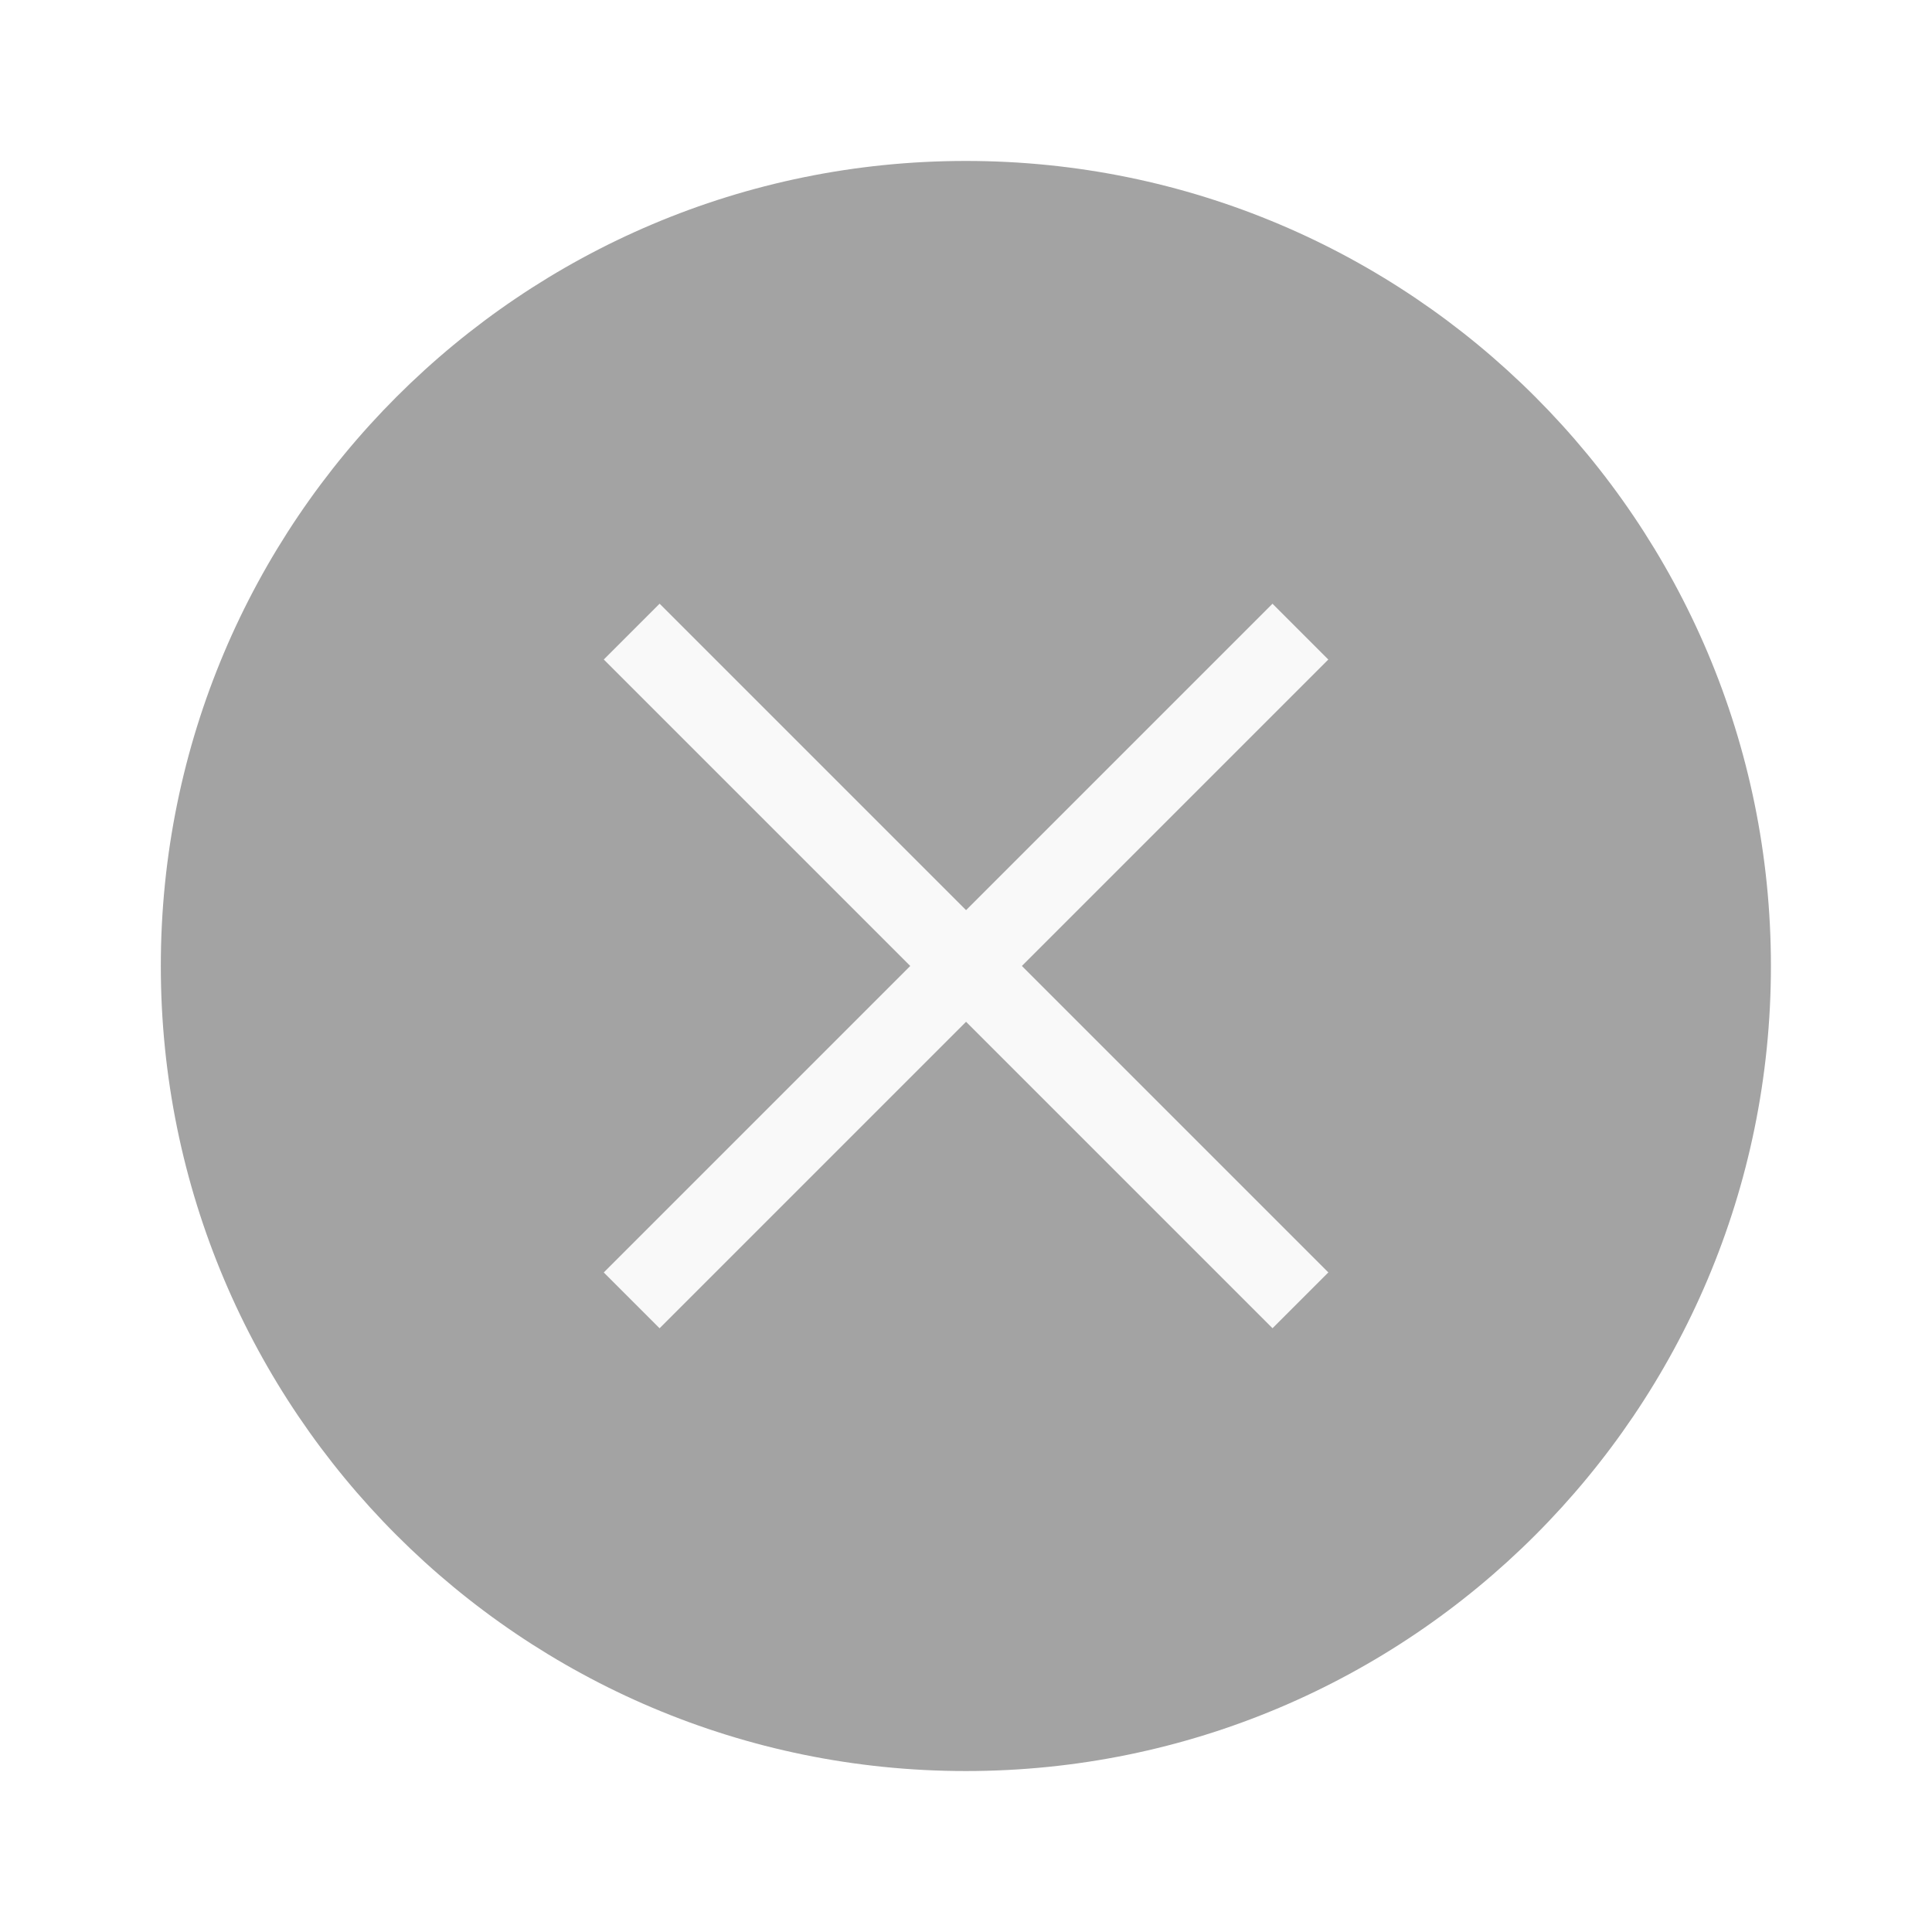
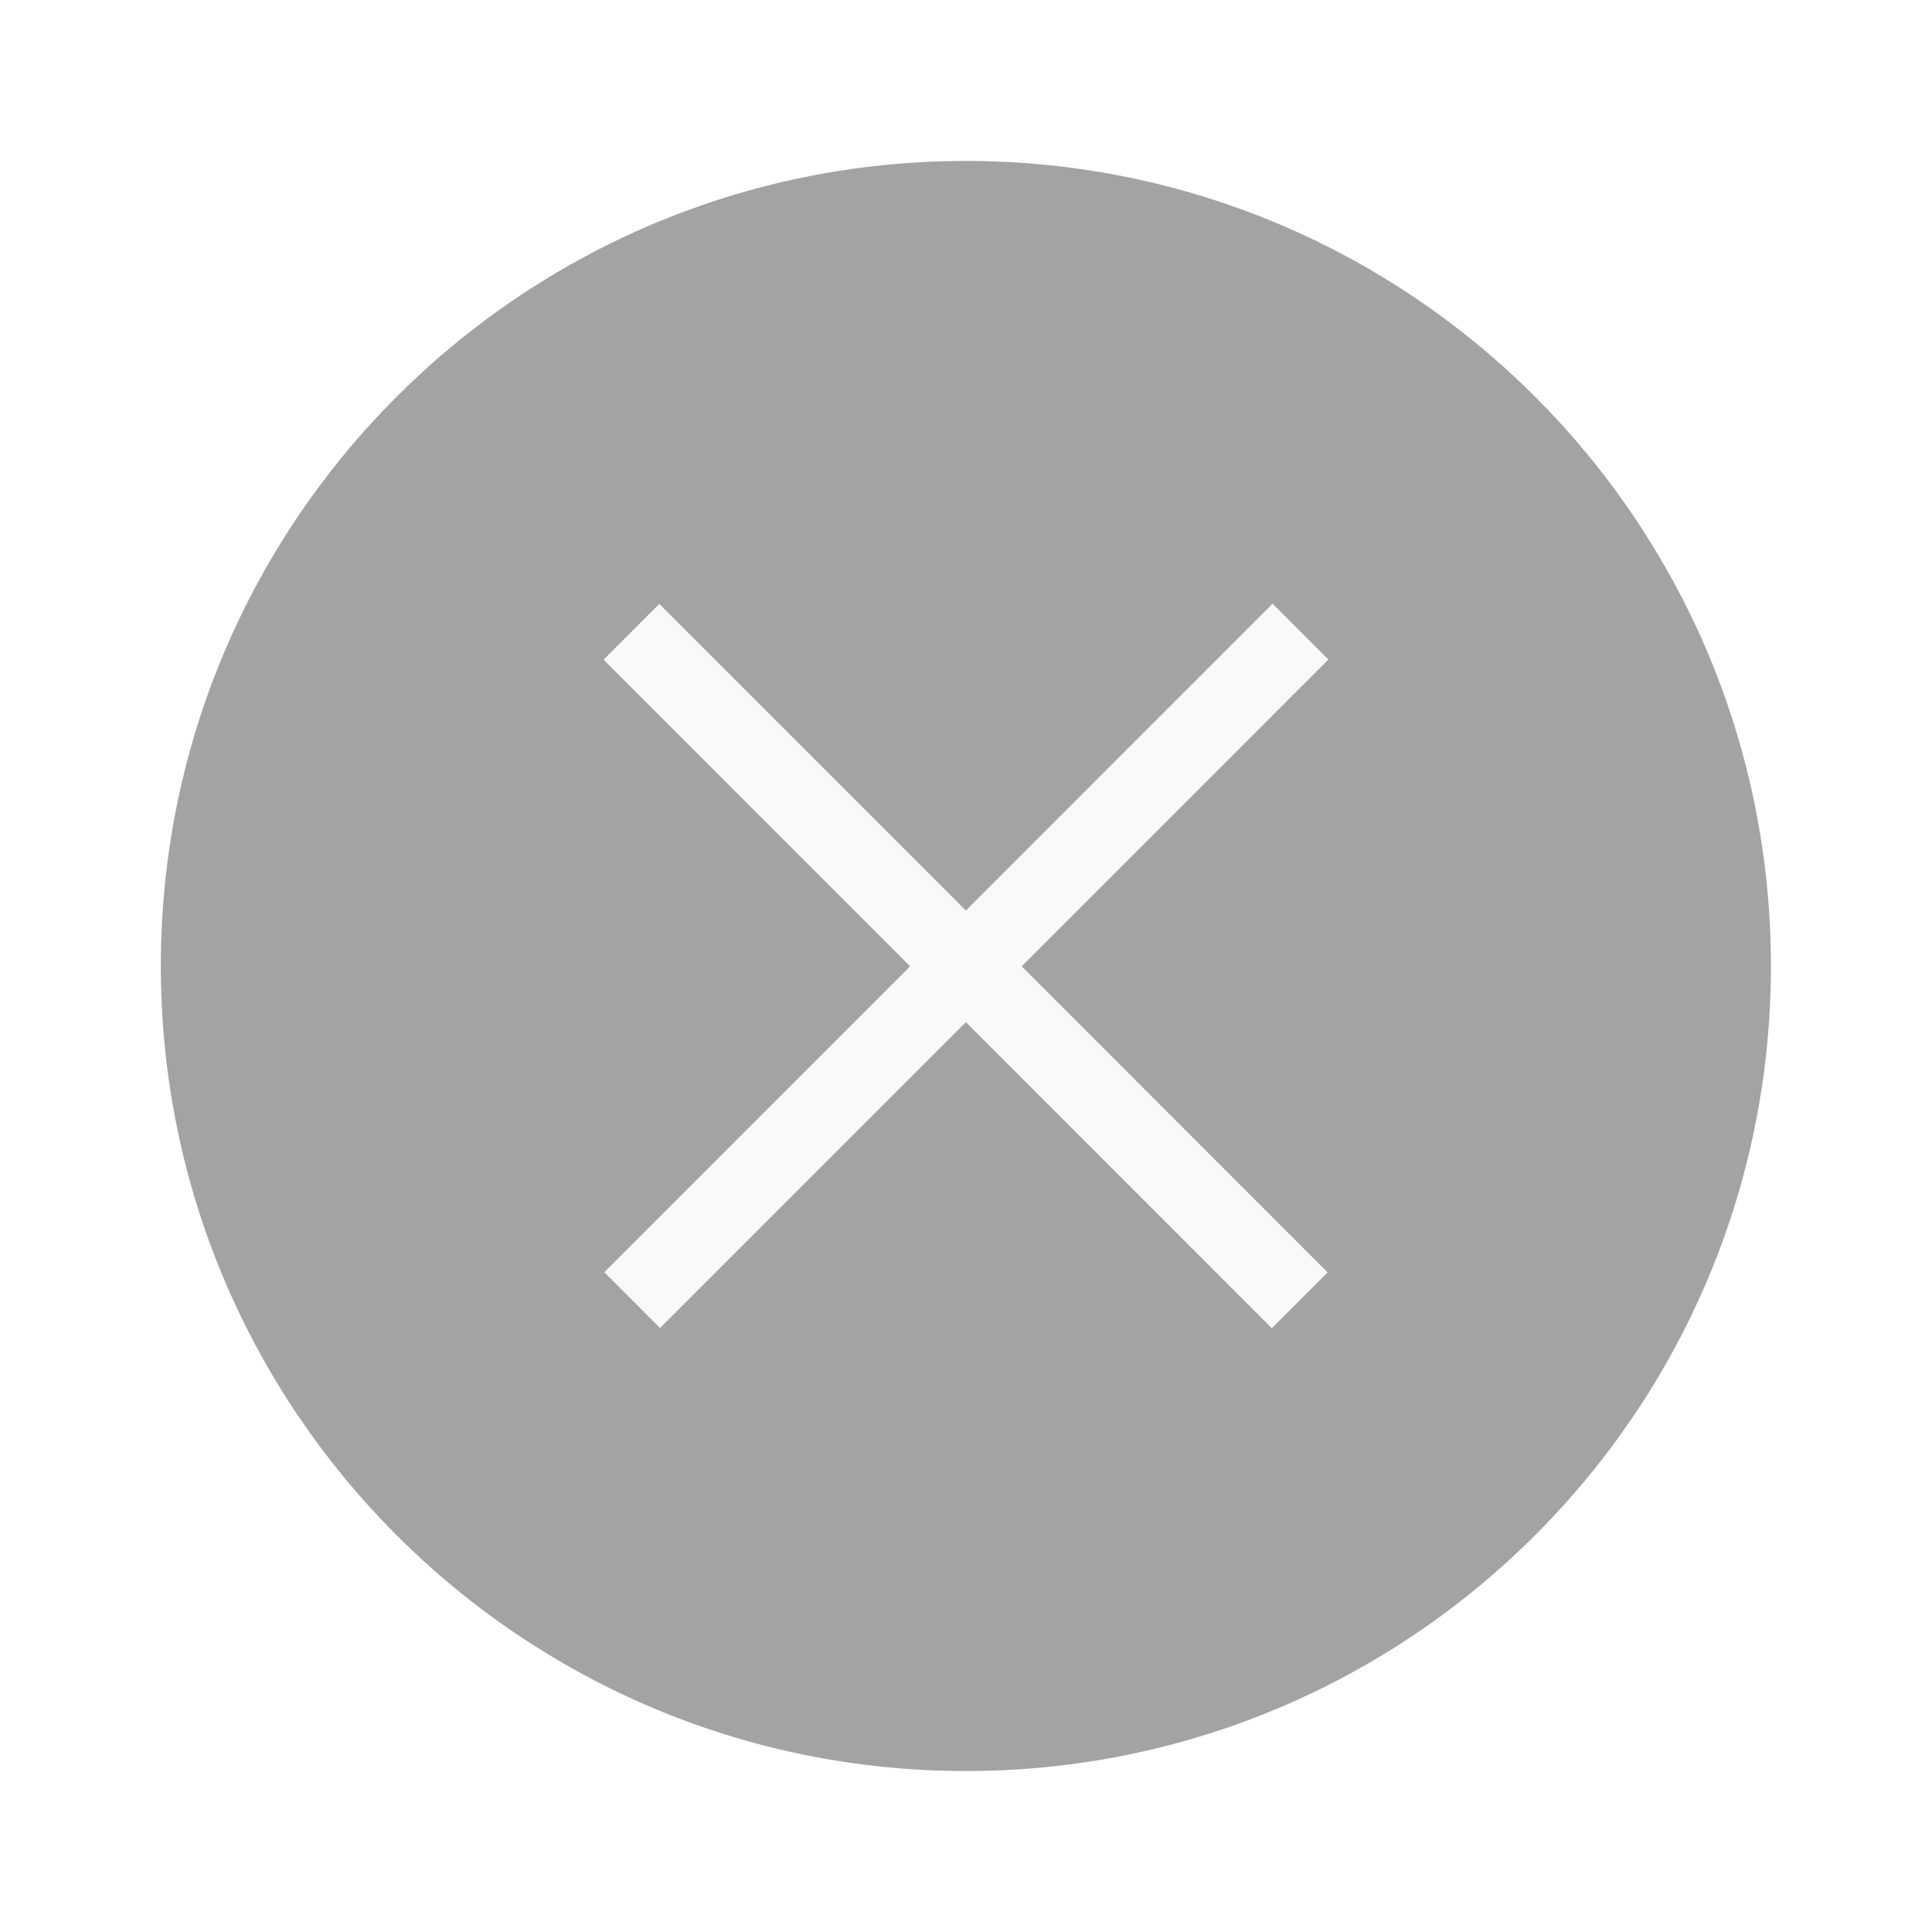
<svg xmlns="http://www.w3.org/2000/svg" width="24" height="24" version="1.1" viewBox="0 0 6.35 6.35" id="svg4636">
  <defs id="defs4640" />
  <g transform="translate(0.2645638,-290.915)" id="g4634">
    <circle cx="2.91" cy="294.09" r="2.646" id="circle4626" style="fill:#A3A3A3;stroke-width:0.661" />
-     <g transform="matrix(0.6922639,-0.6922599,0.6922639,0.6922599,-202.6939,92.51637)" id="g4632" style="fill:#f9f9f9;stroke-width:0.29">
-       <rect x="1.323" y="293.96" width="3.175" height="0.265" id="rect4628" />
-       <rect transform="matrix(2.8943627e-6,-1,1,-2.8943627e-6,0,0)" x="-295.68" y="2.779" width="3.175" height="0.265" id="rect4630" style="stroke-width:0.29" />
+     <g transform="matrix(0.8647905,-0.8650623,0.8647905,0.8650623,-253.9355,42.19979)" id="g4632" style="fill:#f9f9f9;stroke-width:0.29">
+       <rect x="1.642" y="293.987" width="2.54" height="0.212" id="rect4628" style="stroke-width:0.232" />
+       <rect transform="matrix(2.9069039e-6,-1,1,-2.9069039e-6,0,0)" x="-295.362" y="2.805" width="2.54" height="0.212" id="rect4630" style="stroke-width:0.232" />
    </g>
  </g>
</svg>
